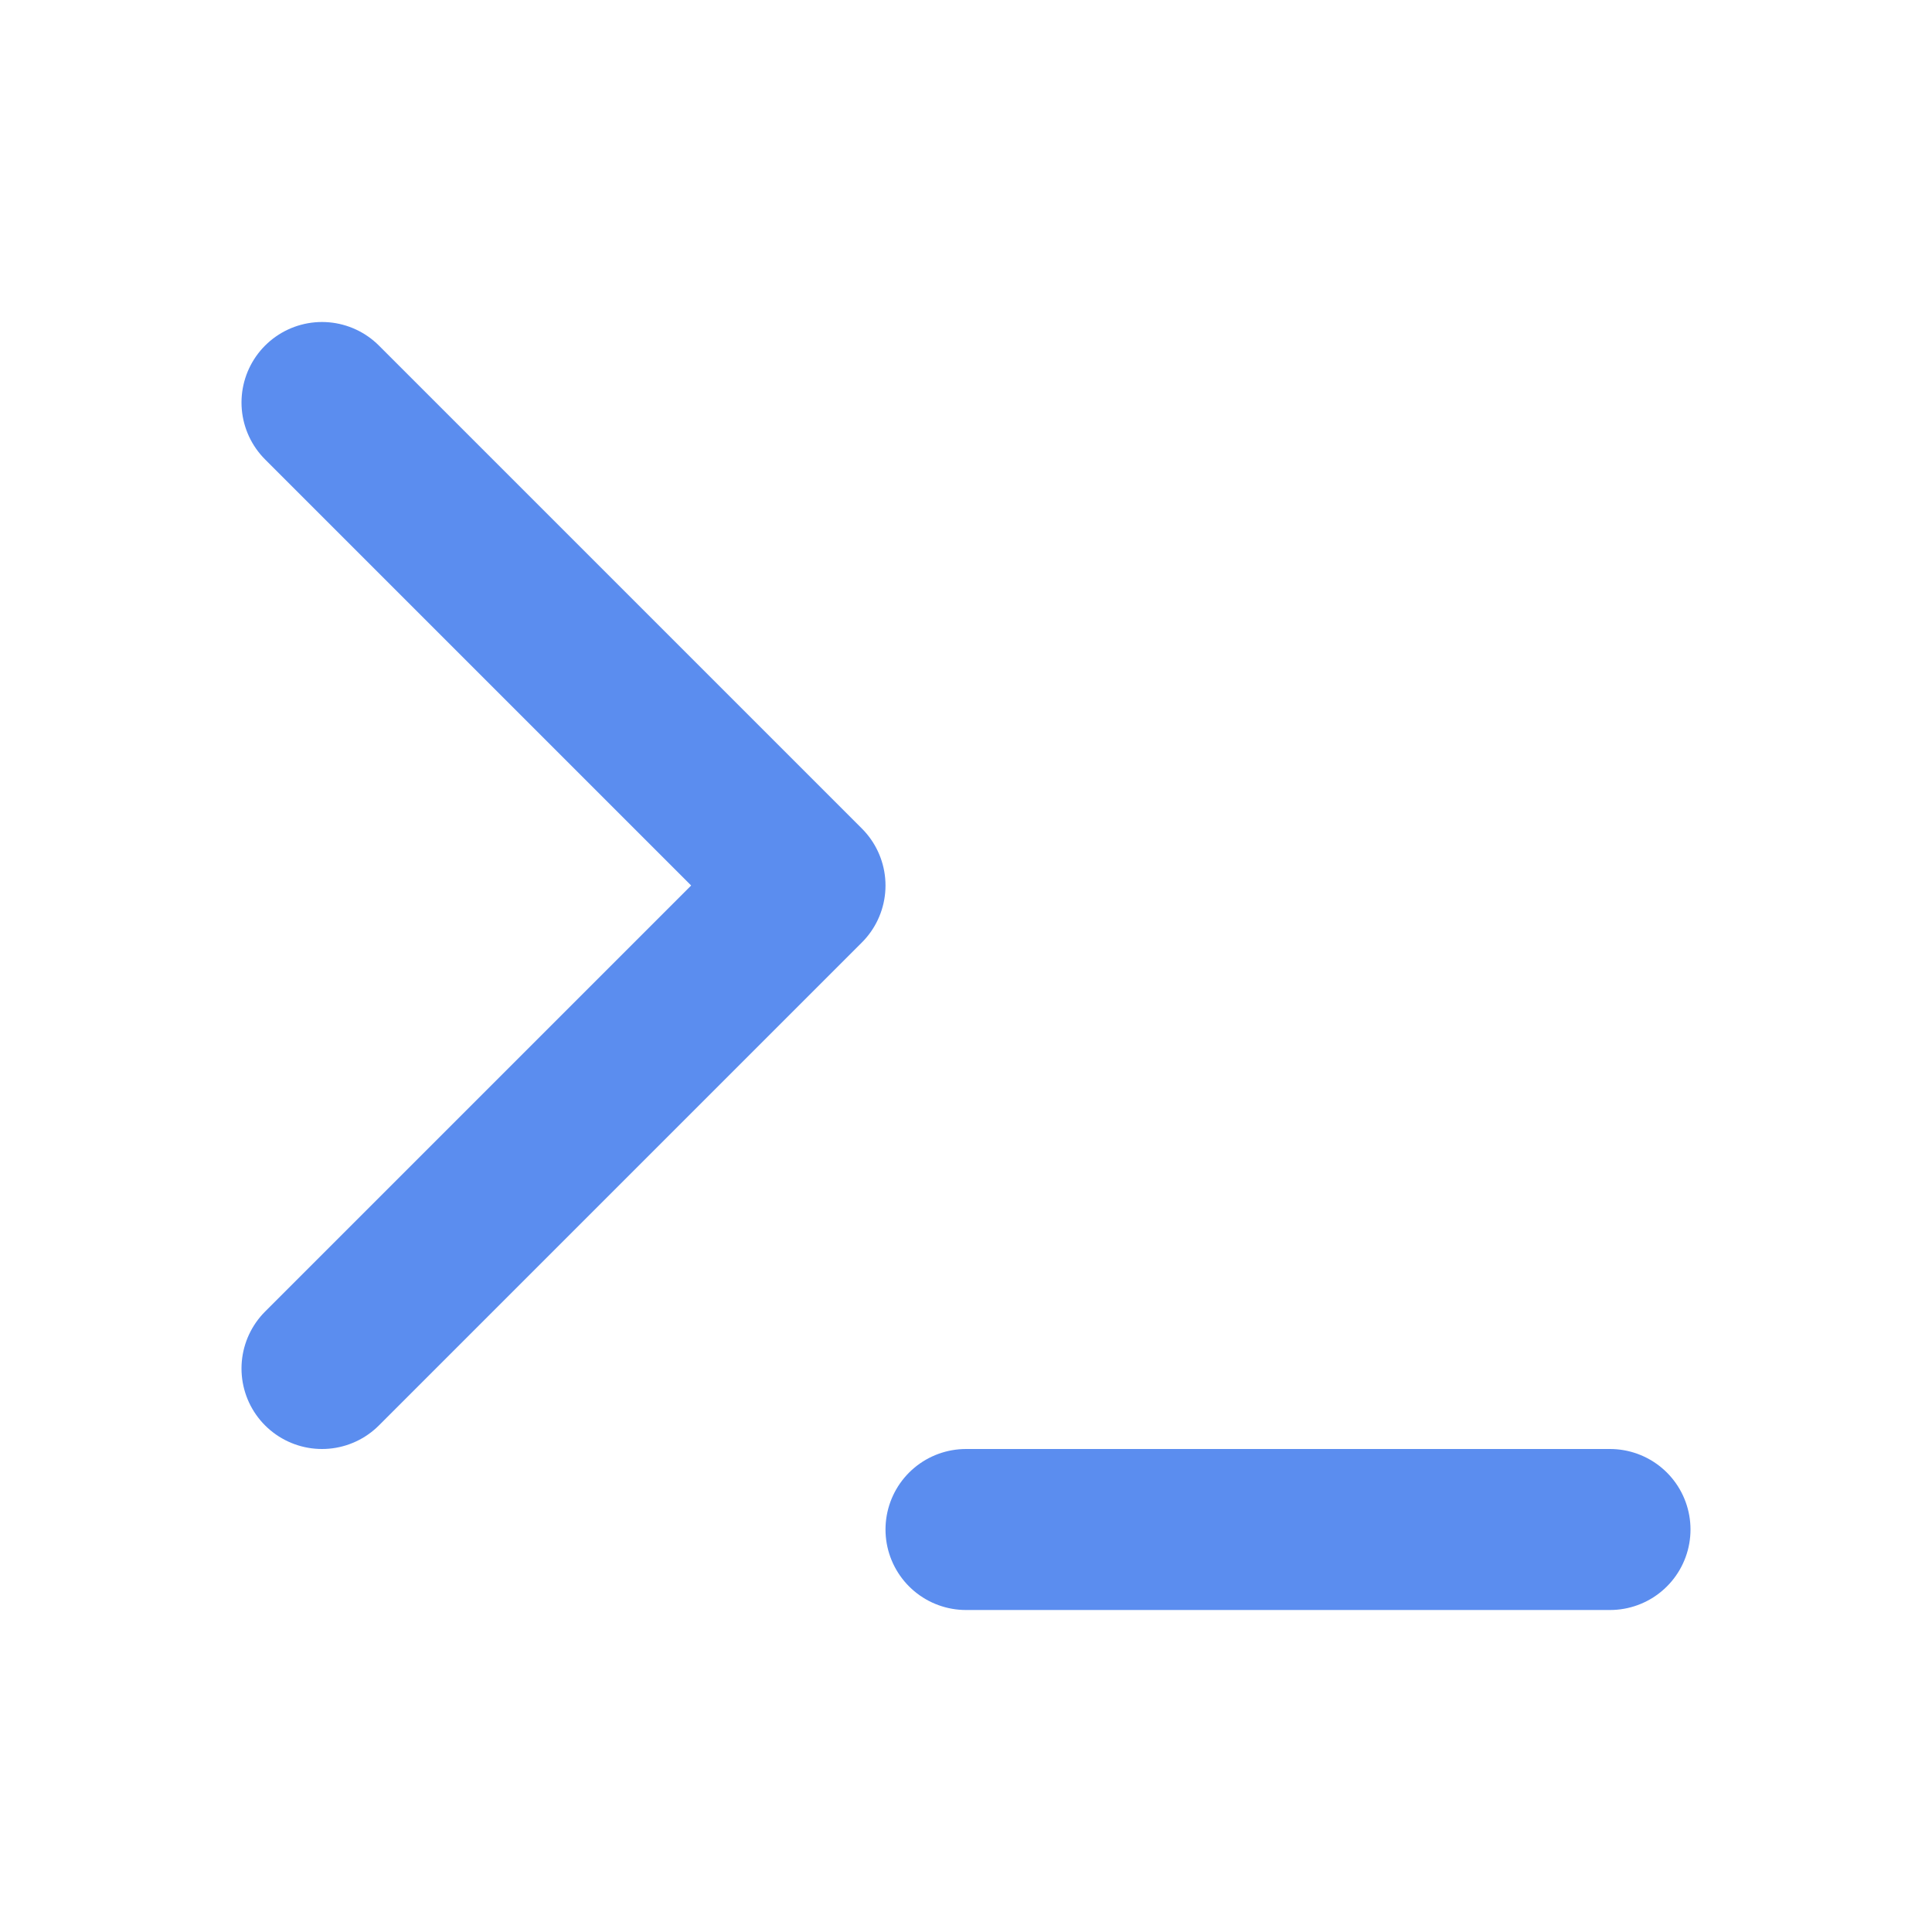
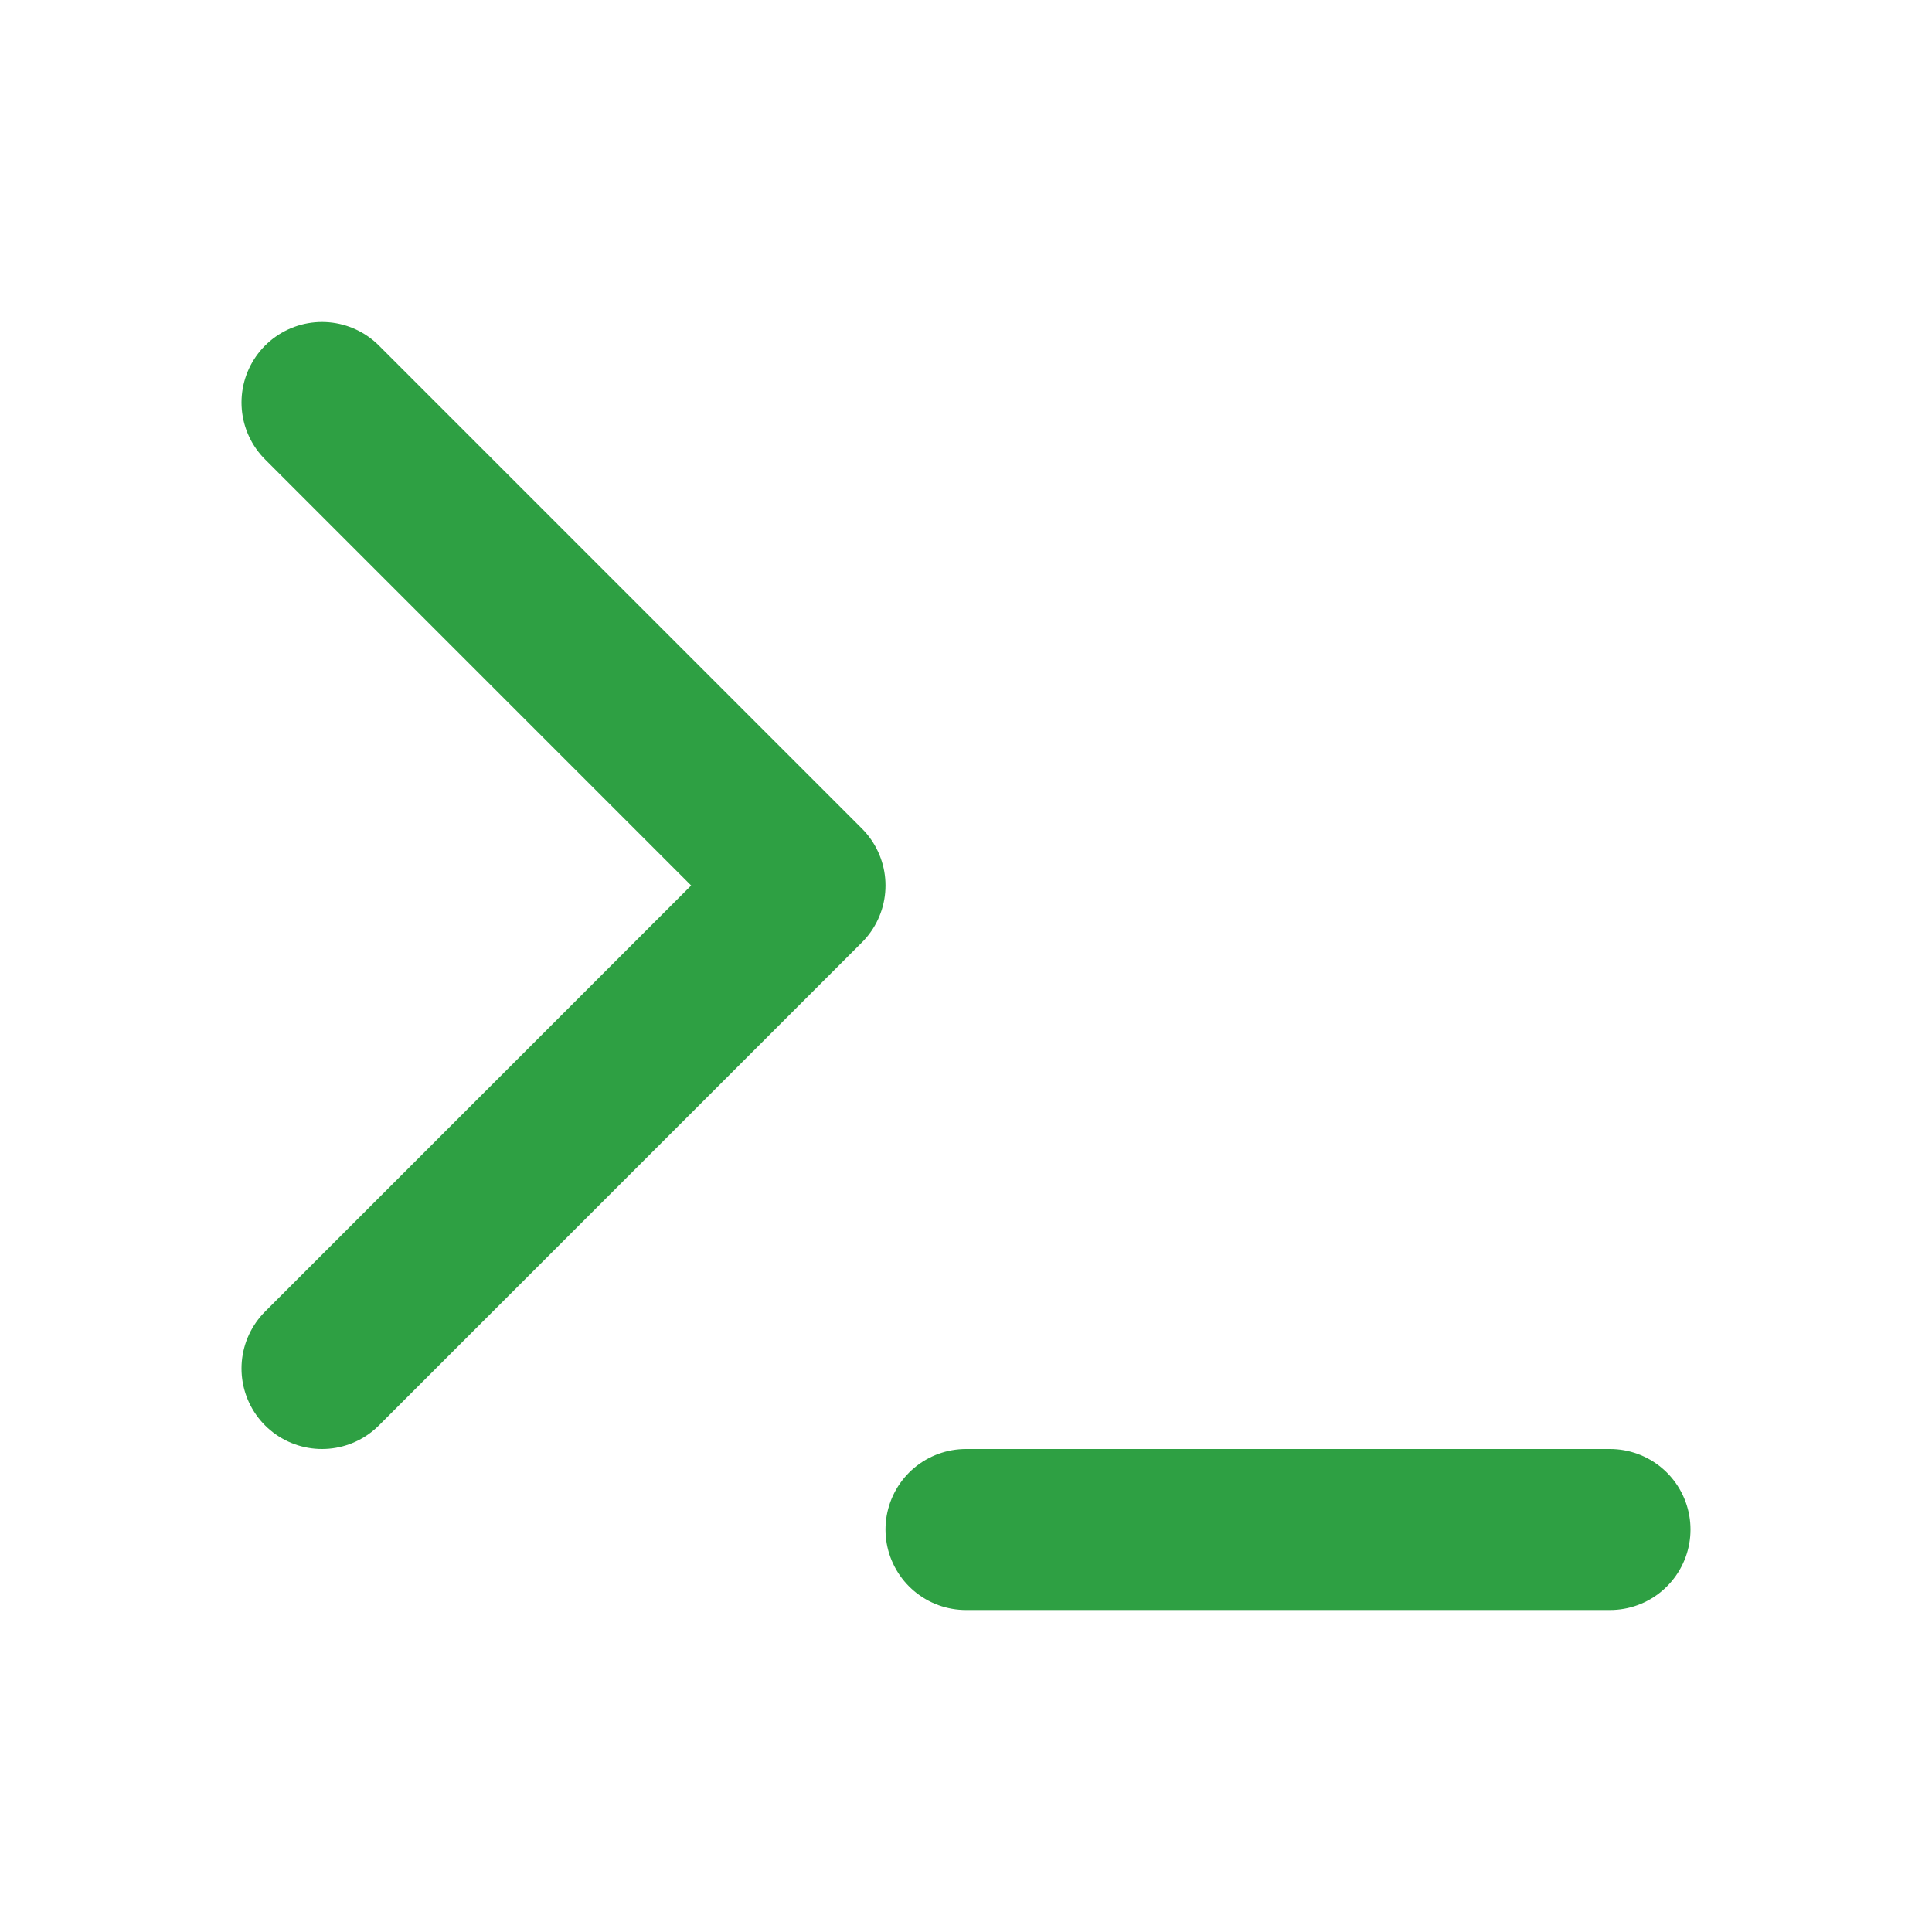
- <svg xmlns="http://www.w3.org/2000/svg" width="24" height="24" viewBox="0 0 24 24" fill="none" stroke="#5b8def" stroke-width="2" stroke-linecap="round" stroke-linejoin="round">
+ <svg xmlns="http://www.w3.org/2000/svg" width="24" height="24" viewBox="0 0 24 24" fill="none" stroke="#2ea043" stroke-width="2" stroke-linecap="round" stroke-linejoin="round">
  <polyline points="4 17 10 11 4 5" />
  <line x1="12" x2="20" y1="19" y2="19" />
</svg>
